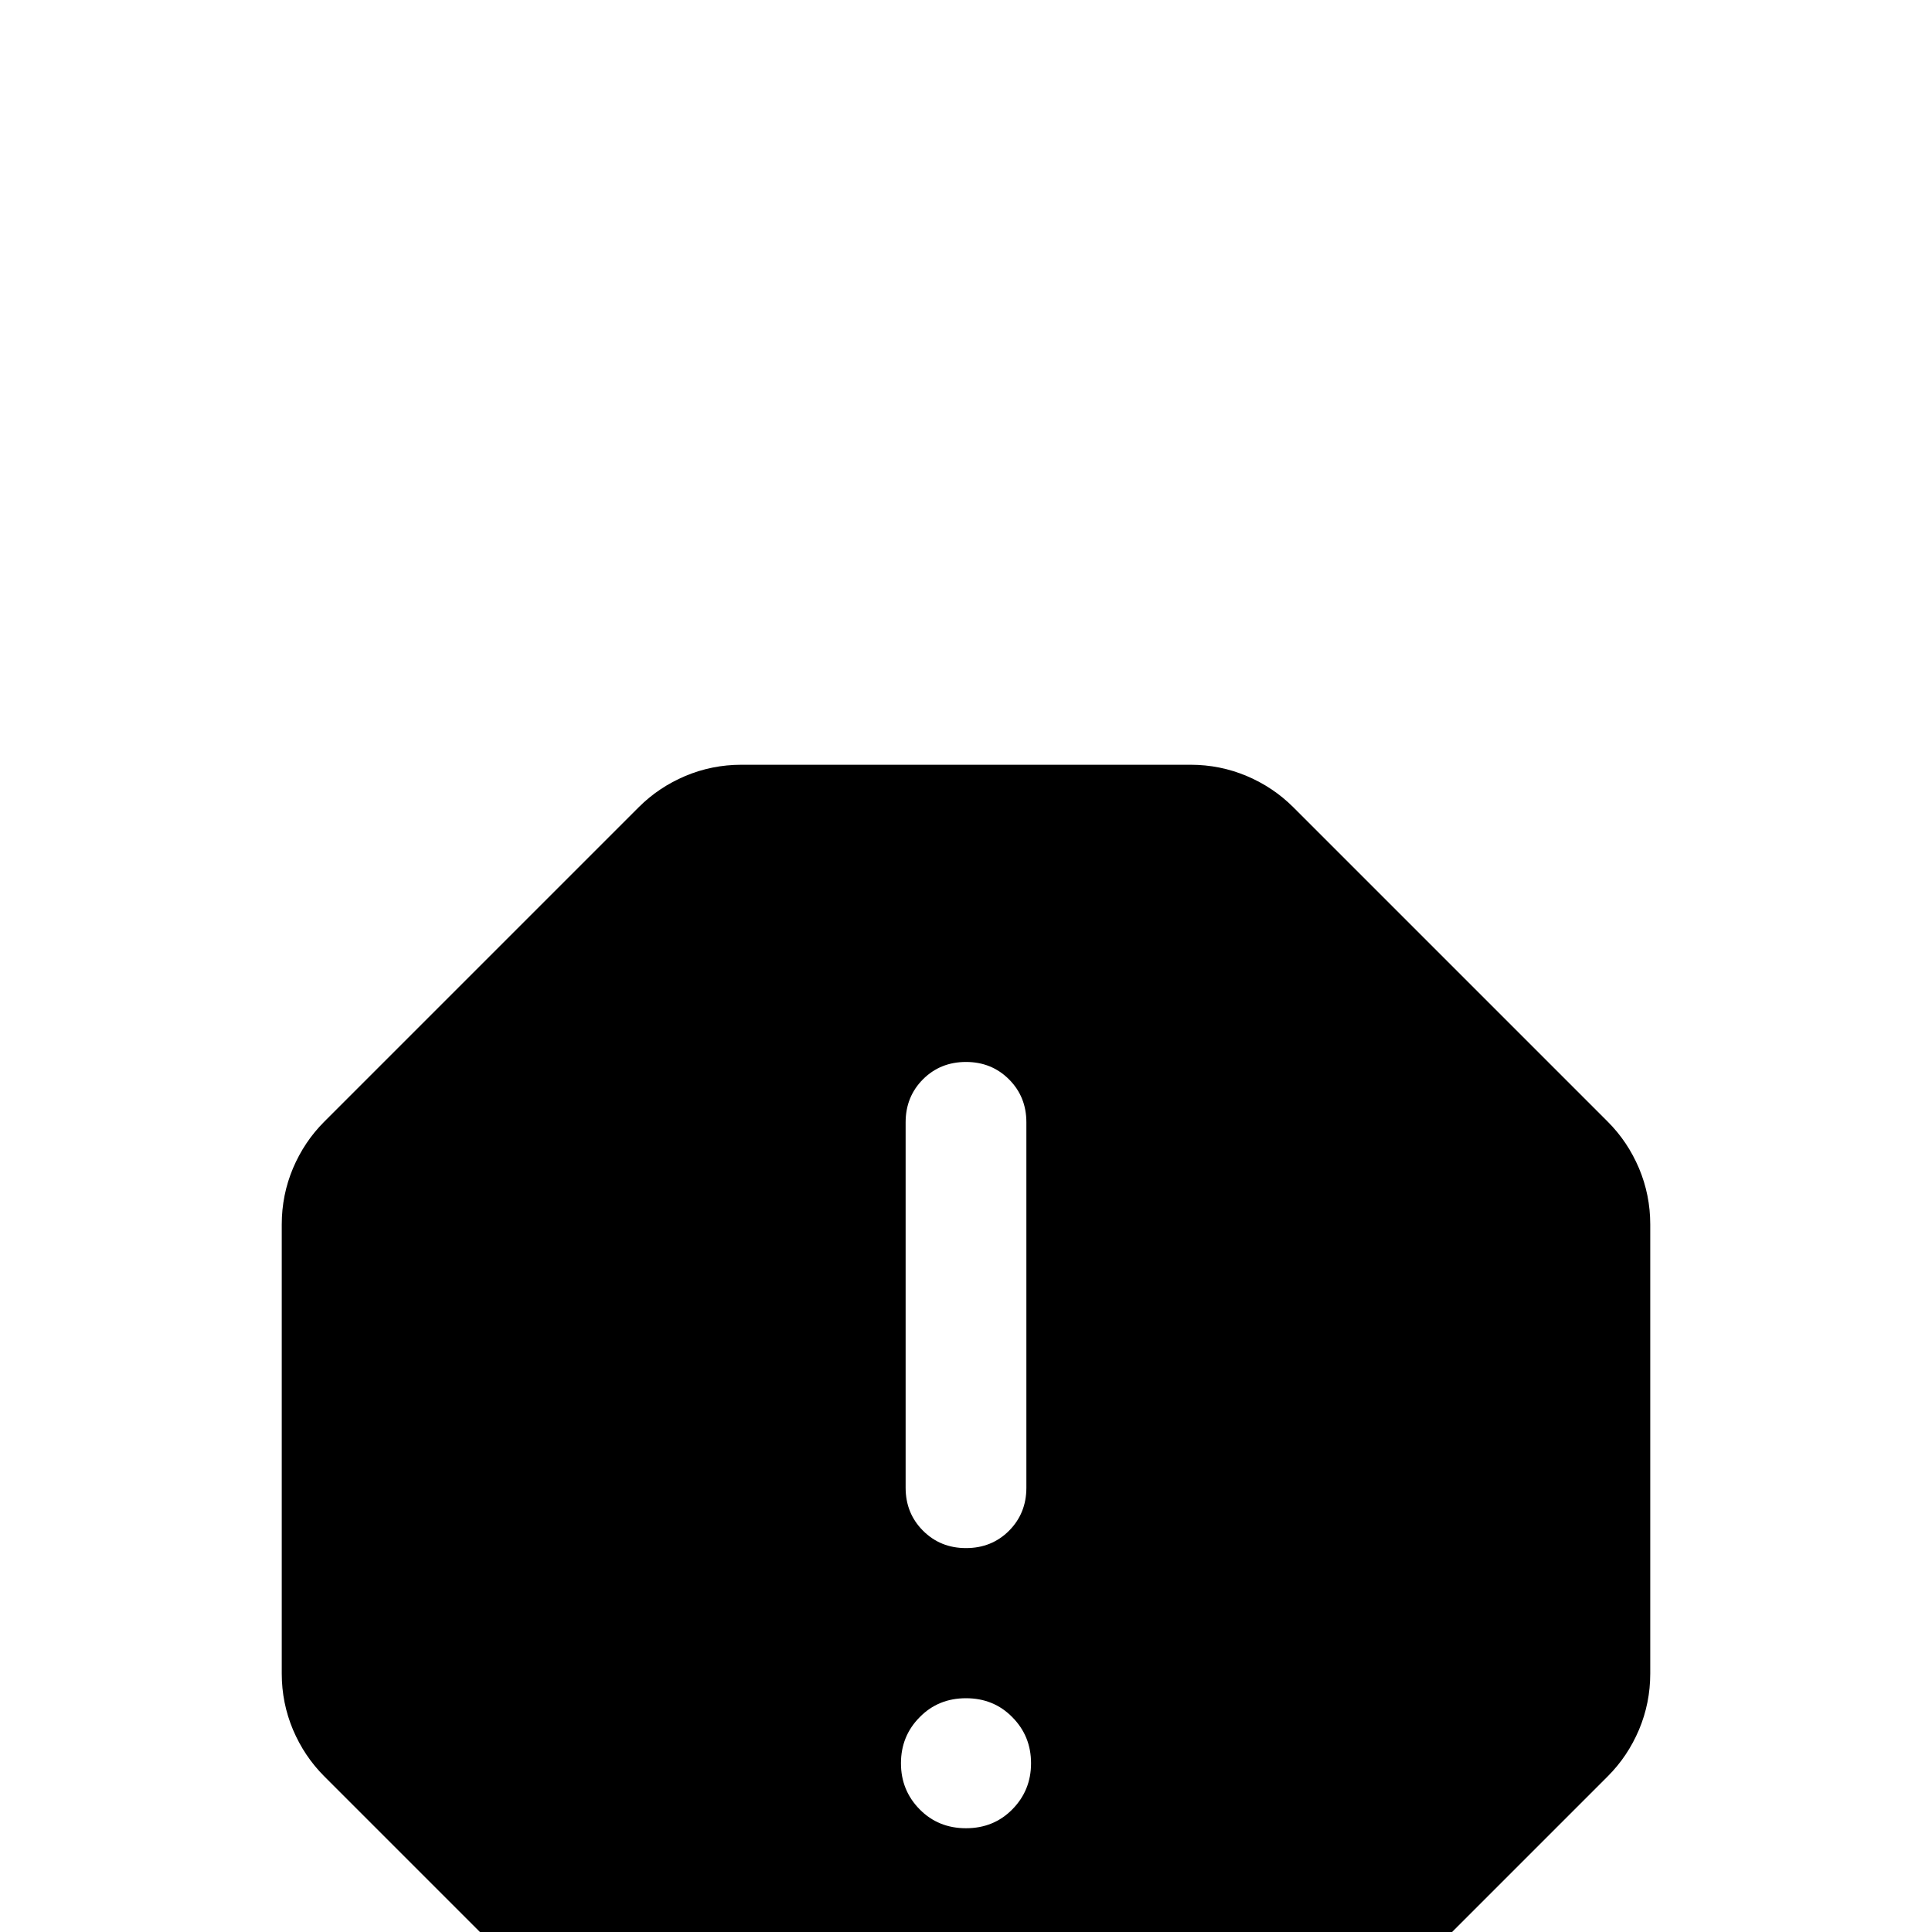
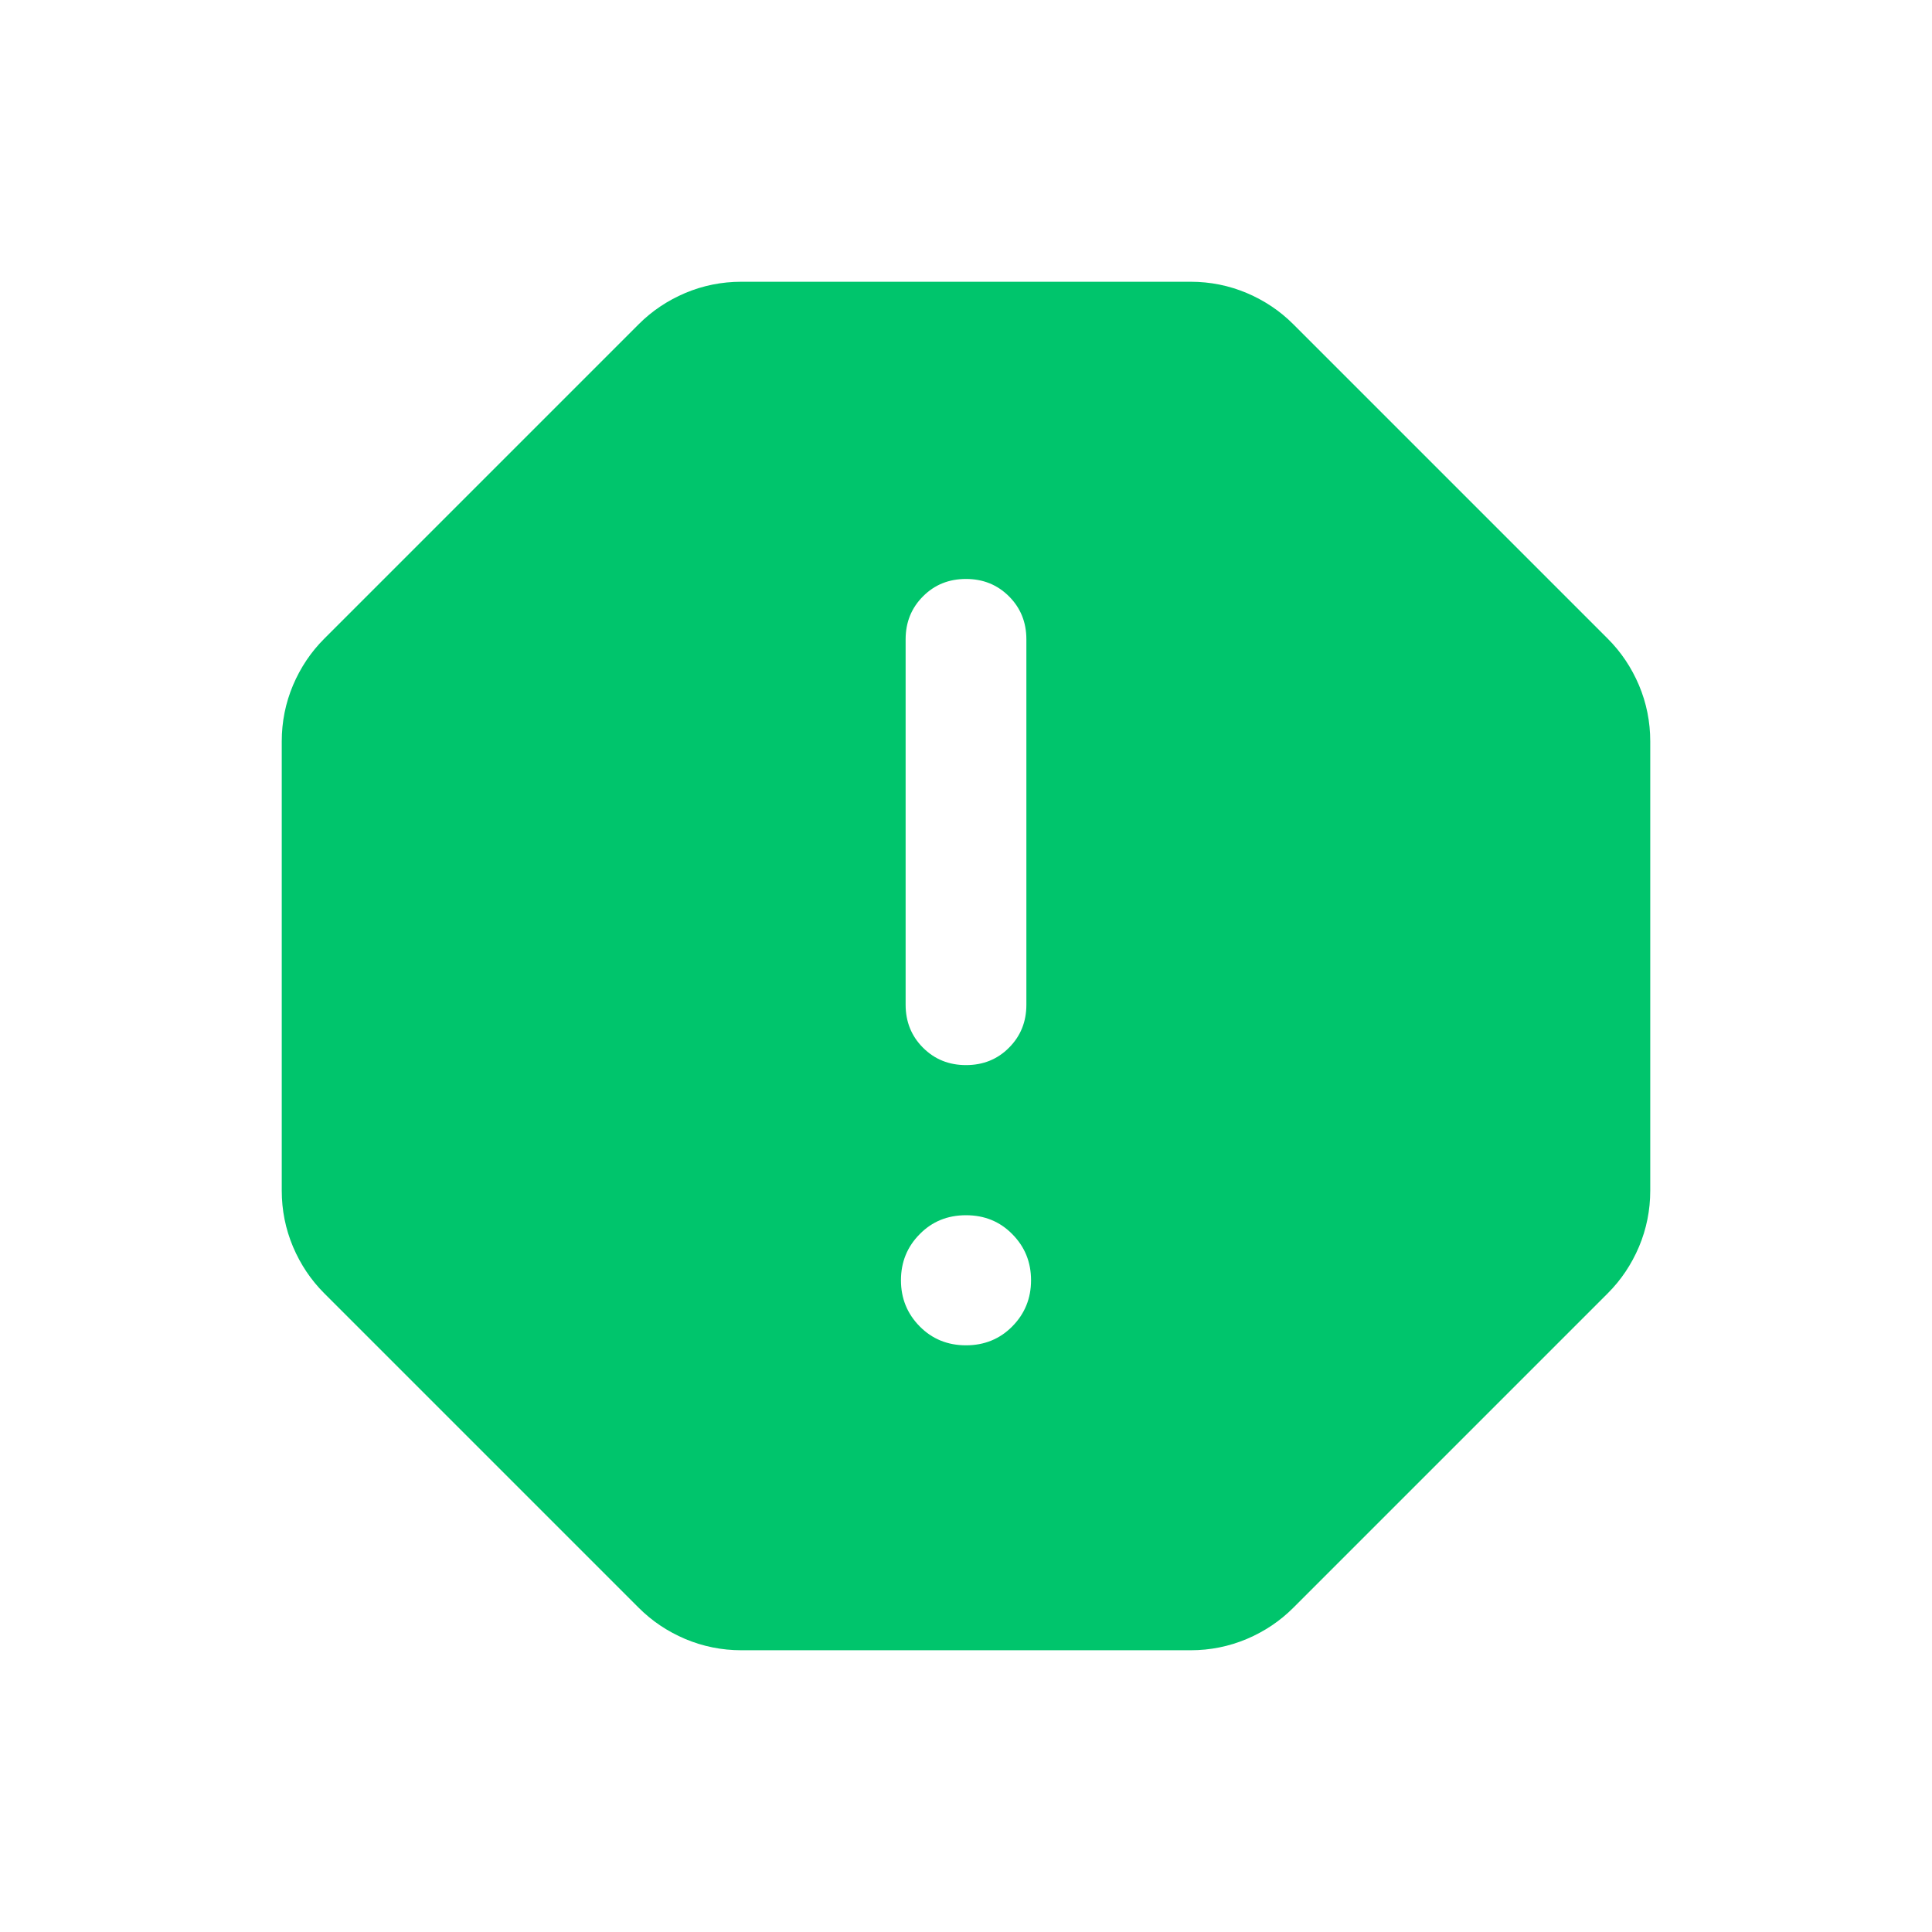
- <svg xmlns="http://www.w3.org/2000/svg" width="24" height="24" viewBox="484 163 24 24" fill="none">
-   <g>
-     <path d="M496 185.711C496.229 185.711 496.421 185.633 496.575 185.477C496.73 185.32 496.808 185.129 496.808 184.904C496.808 184.678 496.73 184.487 496.575 184.331C496.421 184.174 496.229 184.096 496 184.096C495.771 184.096 495.579 184.174 495.425 184.331C495.27 184.487 495.192 184.678 495.192 184.904C495.192 185.129 495.27 185.32 495.425 185.477C495.579 185.633 495.771 185.711 496 185.711ZM496.535 182.015C496.678 181.871 496.75 181.693 496.75 181.481V176.942C496.75 176.73 496.678 176.552 496.534 176.408C496.39 176.264 496.212 176.192 496 176.192C495.787 176.192 495.609 176.264 495.465 176.408C495.322 176.552 495.25 176.73 495.25 176.942V181.481C495.25 181.693 495.322 181.871 495.466 182.015C495.61 182.159 495.788 182.231 496 182.231C496.213 182.231 496.391 182.159 496.535 182.015ZM493.21 189.5C492.966 189.5 492.733 189.453 492.512 189.36C492.291 189.266 492.099 189.137 491.935 188.973L488.027 185.065C487.863 184.901 487.734 184.709 487.64 184.488C487.547 184.267 487.5 184.034 487.5 183.79V178.21C487.5 177.966 487.547 177.733 487.64 177.512C487.734 177.291 487.863 177.099 488.027 176.935L491.935 173.027C492.099 172.863 492.291 172.734 492.512 172.64C492.733 172.547 492.966 172.5 493.21 172.5H498.79C499.034 172.5 499.267 172.547 499.488 172.64C499.709 172.734 499.901 172.863 500.065 173.027L503.973 176.935C504.137 177.099 504.266 177.291 504.36 177.512C504.453 177.733 504.5 177.966 504.5 178.21V183.79C504.5 184.034 504.453 184.267 504.36 184.488C504.266 184.709 504.137 184.901 503.973 185.065L500.065 188.973C499.901 189.137 499.709 189.266 499.488 189.36C499.267 189.453 499.034 189.5 498.79 189.5H493.21Z" fill="currentColor" />
-   </g>
+ <svg xmlns="http://www.w3.org/2000/svg" width="24" height="24" viewBox="0 0 24 24" fill="none">
+   <path d="M12 16.712C12.229 16.712 12.421 16.633 12.575 16.477C12.73 16.32 12.808 16.129 12.808 15.904C12.808 15.678 12.73 15.487 12.575 15.331C12.421 15.174 12.229 15.096 12 15.096C11.771 15.096 11.579 15.174 11.425 15.331C11.27 15.487 11.192 15.678 11.192 15.904C11.192 16.129 11.27 16.32 11.425 16.477C11.579 16.633 11.771 16.712 12 16.712ZM12.534 13.015C12.678 12.871 12.75 12.693 12.75 12.481V7.942C12.75 7.73 12.678 7.552 12.534 7.408C12.39 7.264 12.212 7.192 12 7.192C11.787 7.192 11.609 7.264 11.466 7.408C11.322 7.552 11.25 7.73 11.25 7.942V12.481C11.25 12.693 11.322 12.871 11.466 13.015C11.61 13.159 11.788 13.231 12 13.231C12.213 13.231 12.391 13.159 12.534 13.015ZM9.21 20.5C8.966 20.5 8.733 20.453 8.512 20.36C8.291 20.266 8.099 20.137 7.935 19.973L4.027 16.065C3.863 15.901 3.734 15.709 3.64 15.488C3.547 15.267 3.5 15.034 3.5 14.79V9.21C3.5 8.966 3.547 8.733 3.64 8.512C3.734 8.291 3.863 8.099 4.027 7.935L7.935 4.027C8.099 3.863 8.291 3.734 8.512 3.64C8.733 3.547 8.966 3.5 9.21 3.5H14.79C15.034 3.5 15.267 3.547 15.488 3.64C15.709 3.734 15.901 3.863 16.065 4.027L19.973 7.935C20.137 8.099 20.266 8.291 20.36 8.512C20.453 8.733 20.5 8.966 20.5 9.21V14.79C20.5 15.034 20.453 15.267 20.36 15.488C20.266 15.709 20.137 15.901 19.973 16.065L16.065 19.973C15.901 20.137 15.709 20.266 15.488 20.36C15.267 20.453 15.034 20.5 14.79 20.5H9.21Z" fill="#00C56C" />
</svg>
